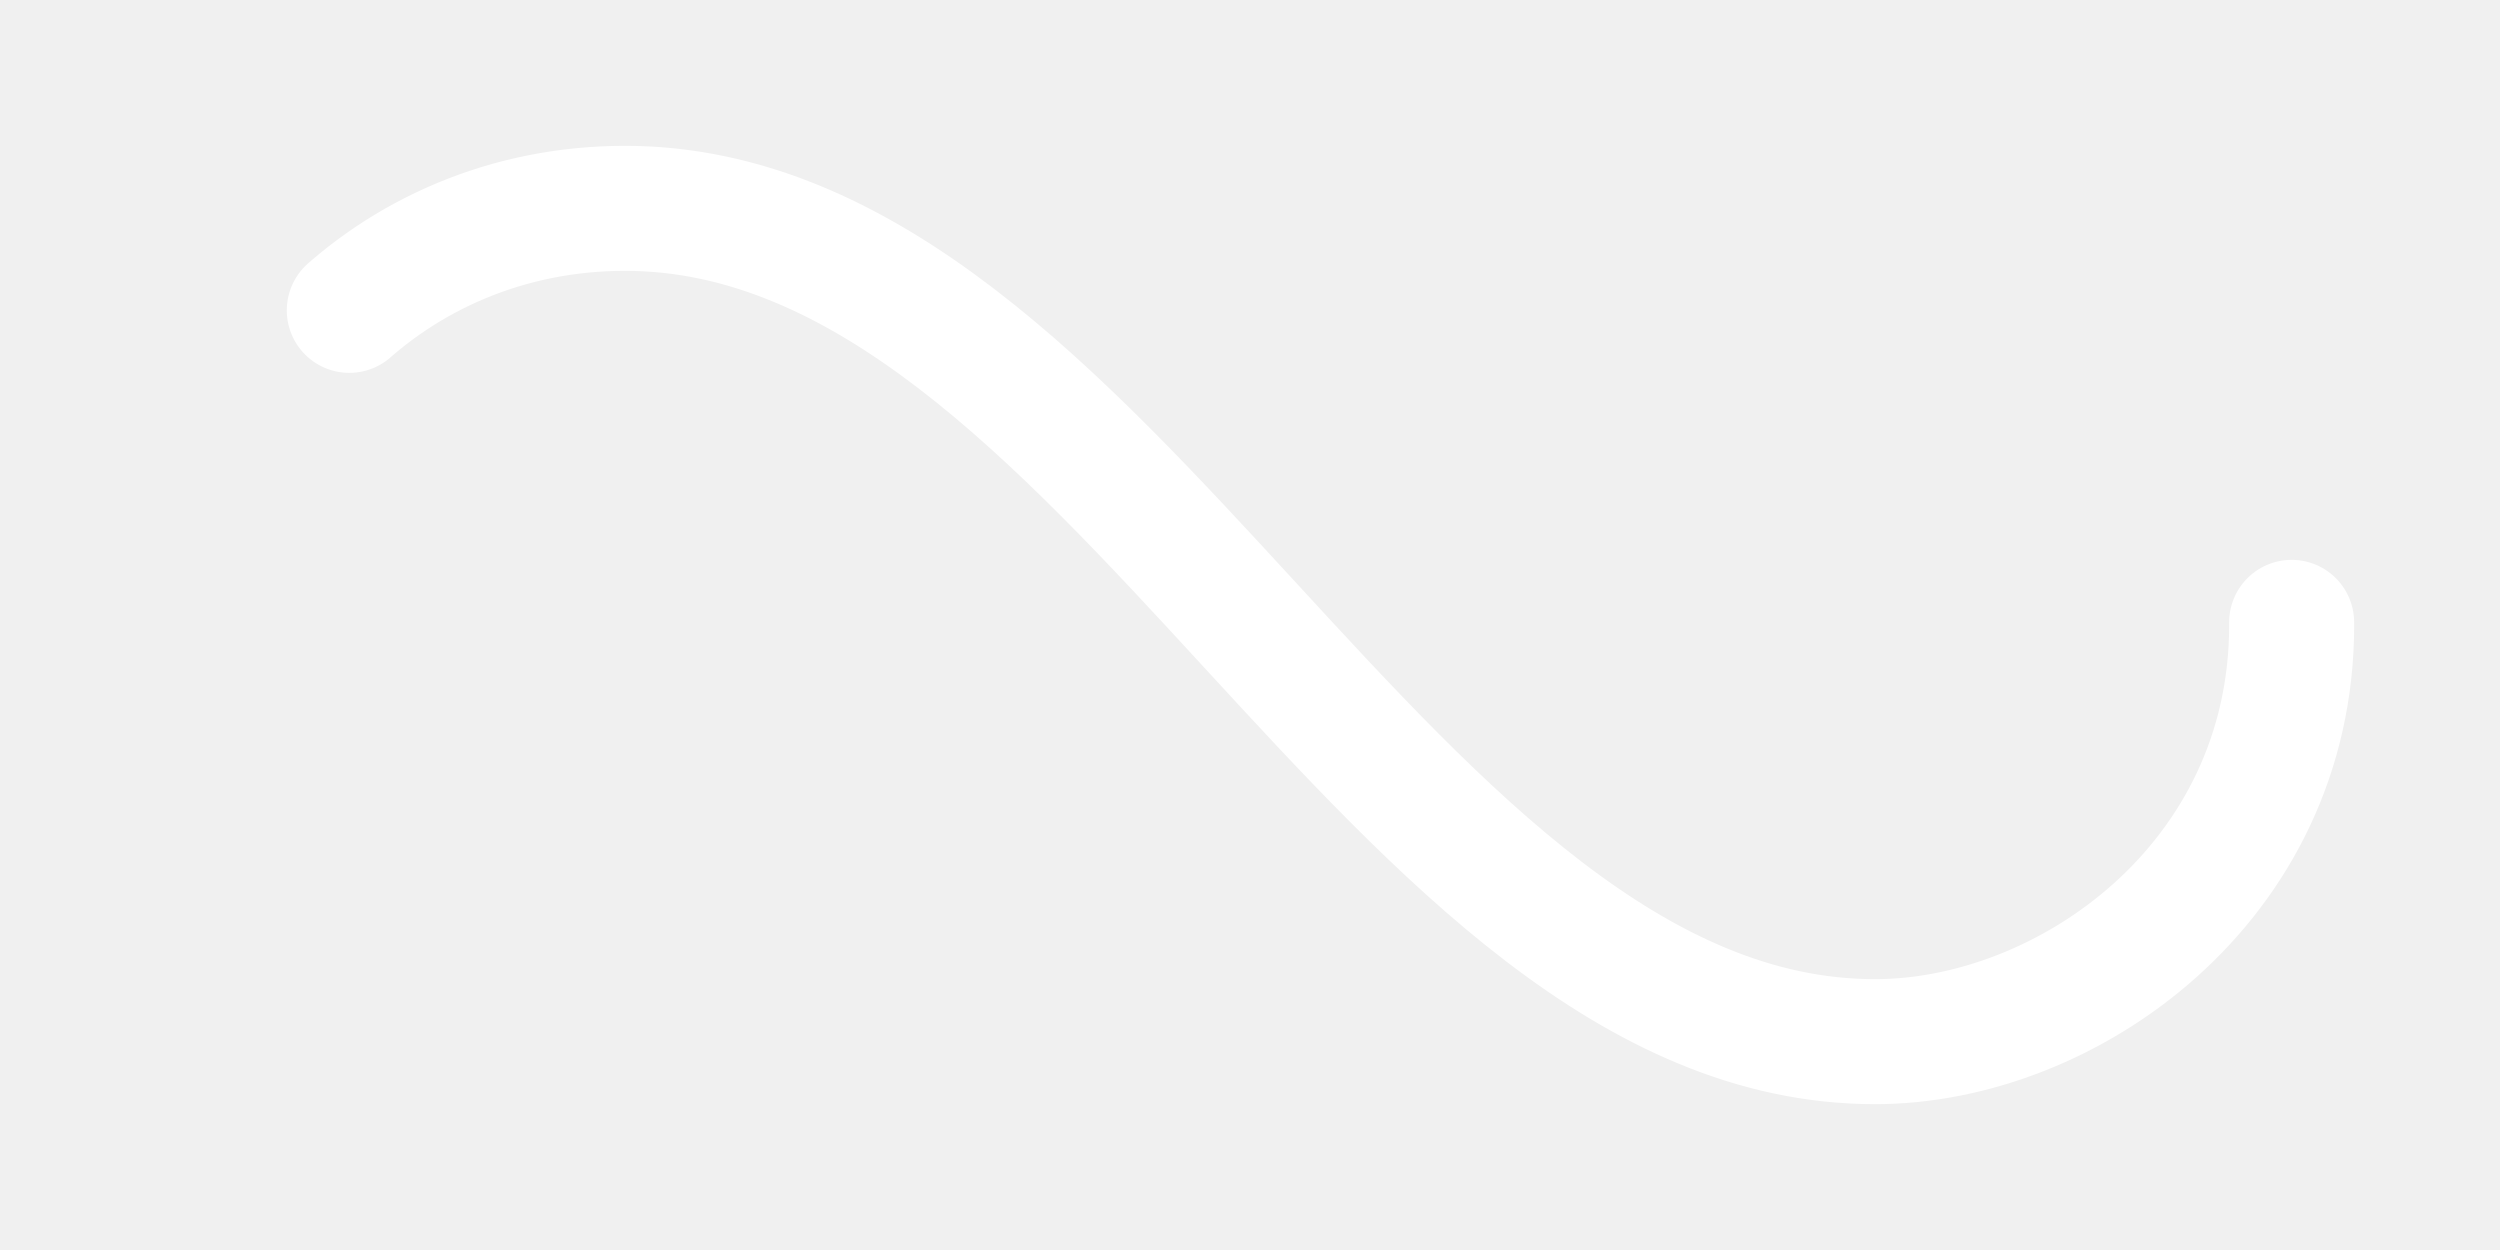
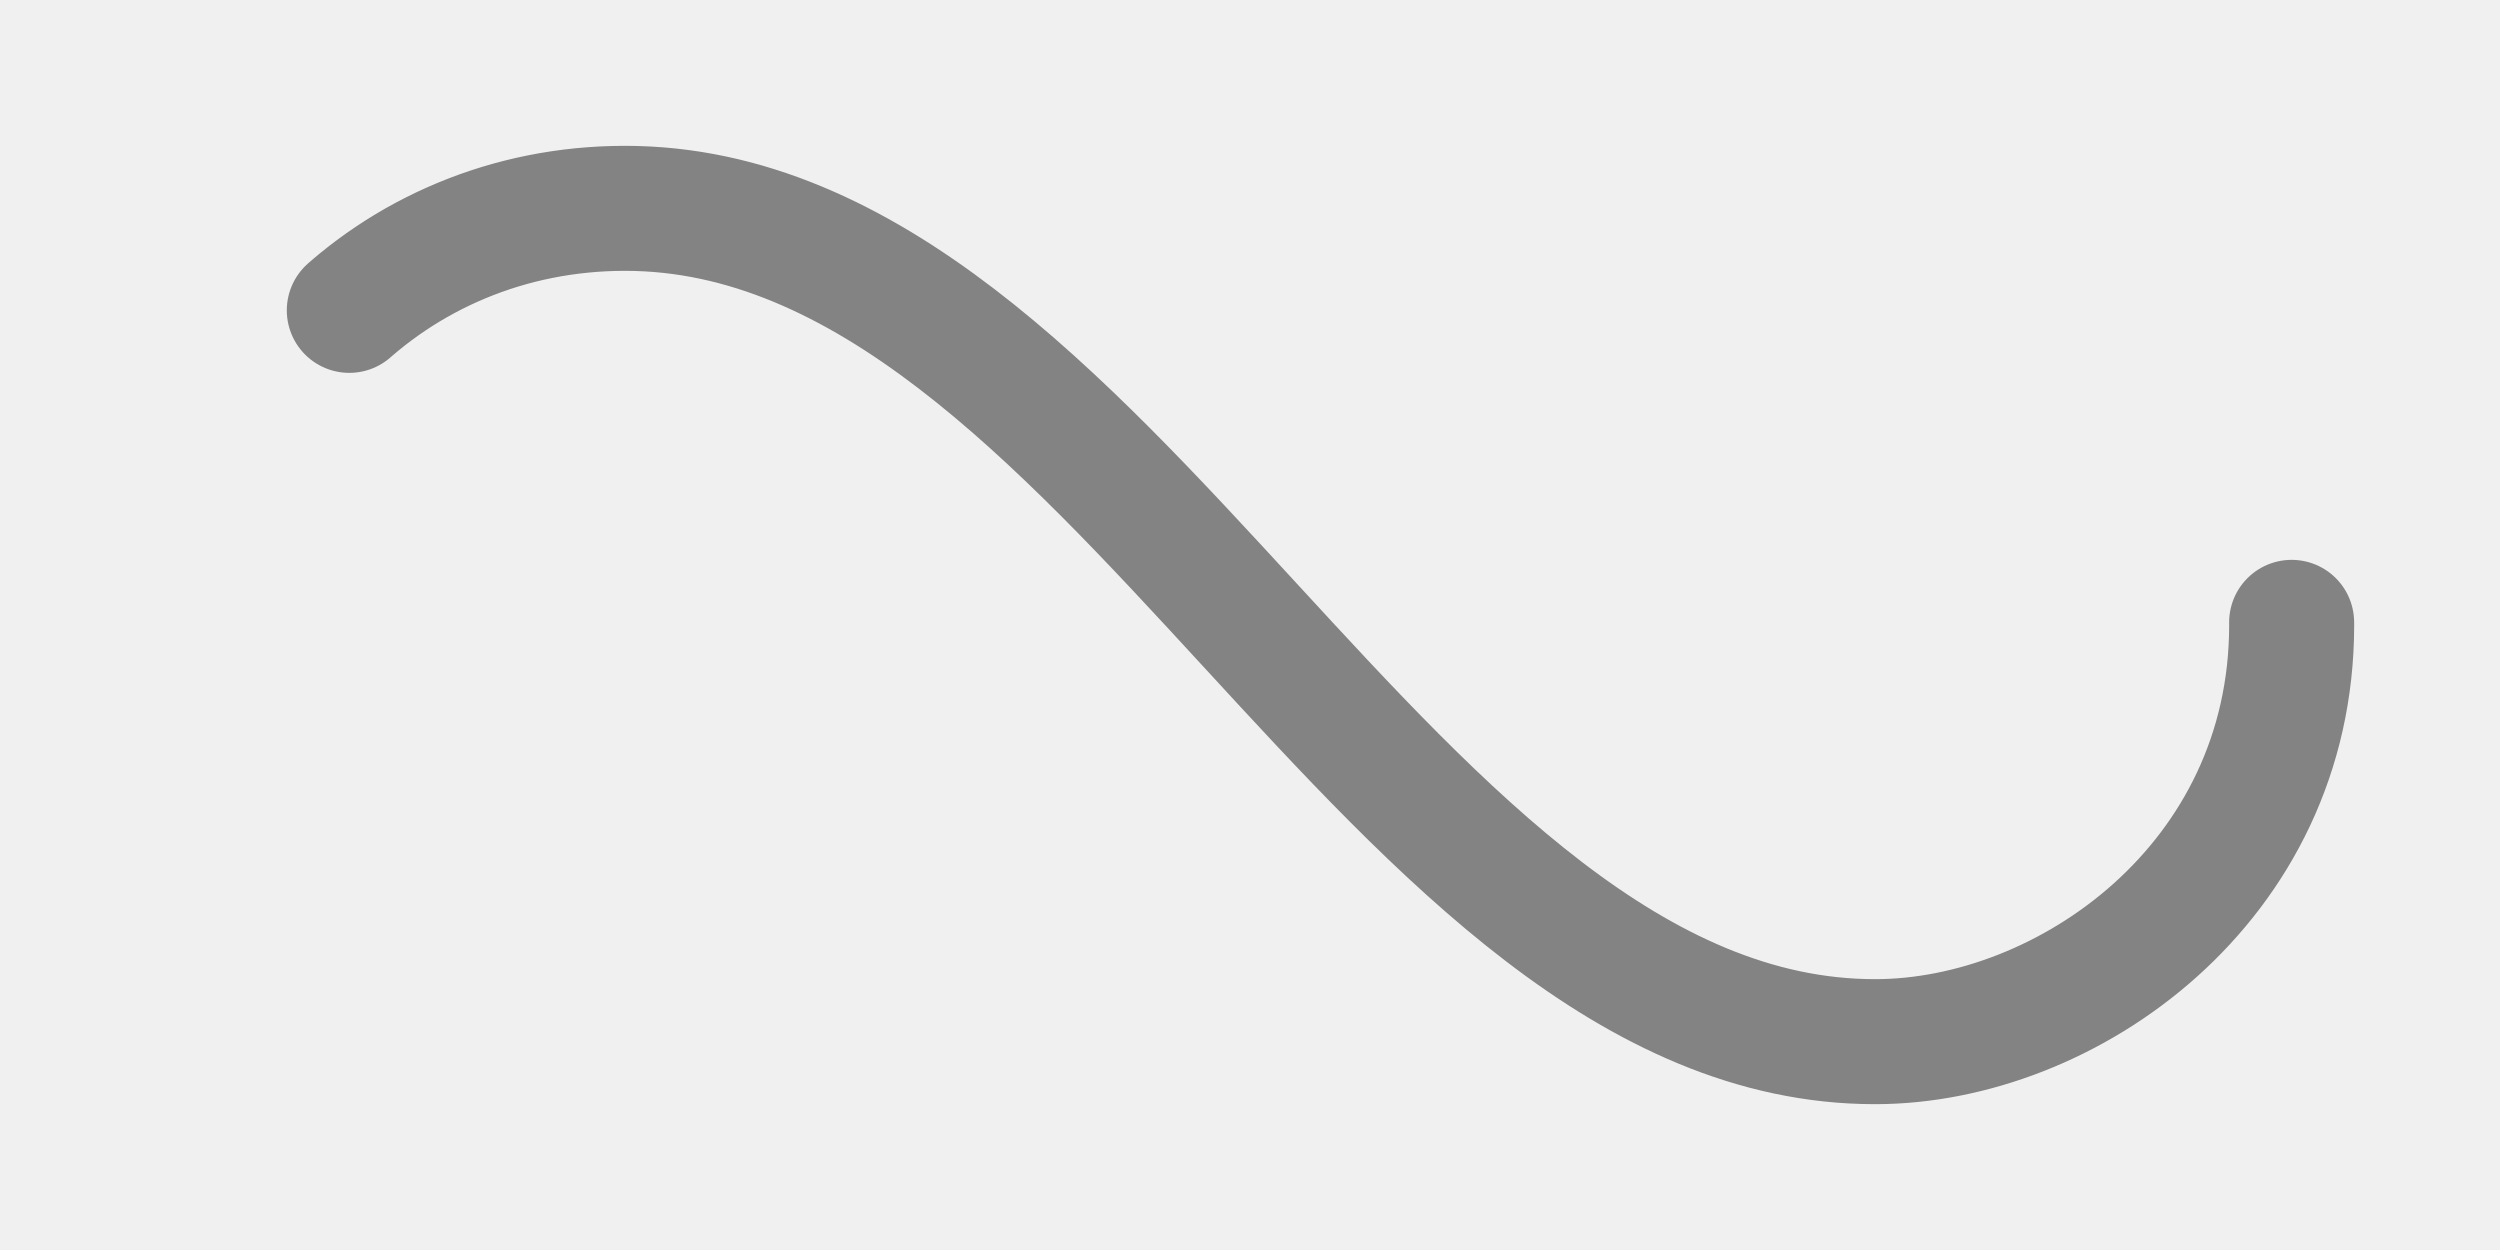
<svg xmlns="http://www.w3.org/2000/svg" viewBox="0 0 300 150">
-   <path fill="none" stroke="#FFFFFF" stroke-width="15" stroke-linecap="round" stroke-dasharray="300 385" stroke-dashoffset="0" d="M275 75c0 31-27 50-50 50-58 0-92-100-150-100-28 0-50 22-50 50s23 50 50 50c58 0 92-100 150-100 24 0 50 19 50 50Z">
-     <animate attributeName="stroke-dashoffset" calcMode="spline" dur="2" values="685;-685" keySplines="0 0 1 1" repeatCount="indefinite" />
+   <path fill="none" stroke="#838383" stroke-width="15" stroke-linecap="round" stroke-dasharray="300 385" stroke-dashoffset="0" d="M275 75c0 31-27 50-50 50-58 0-92-100-150-100-28 0-50 22-50 50s23 50 50 50c58 0 92-100 150-100 24 0 50 19 50 50Z">
+     <animate attributeName="stroke-dashoffset" calcMode="spline" dur="5" values="685;-685" keySplines="0 0 1 1" repeatCount="indefinite" />
  </path>
</svg>
